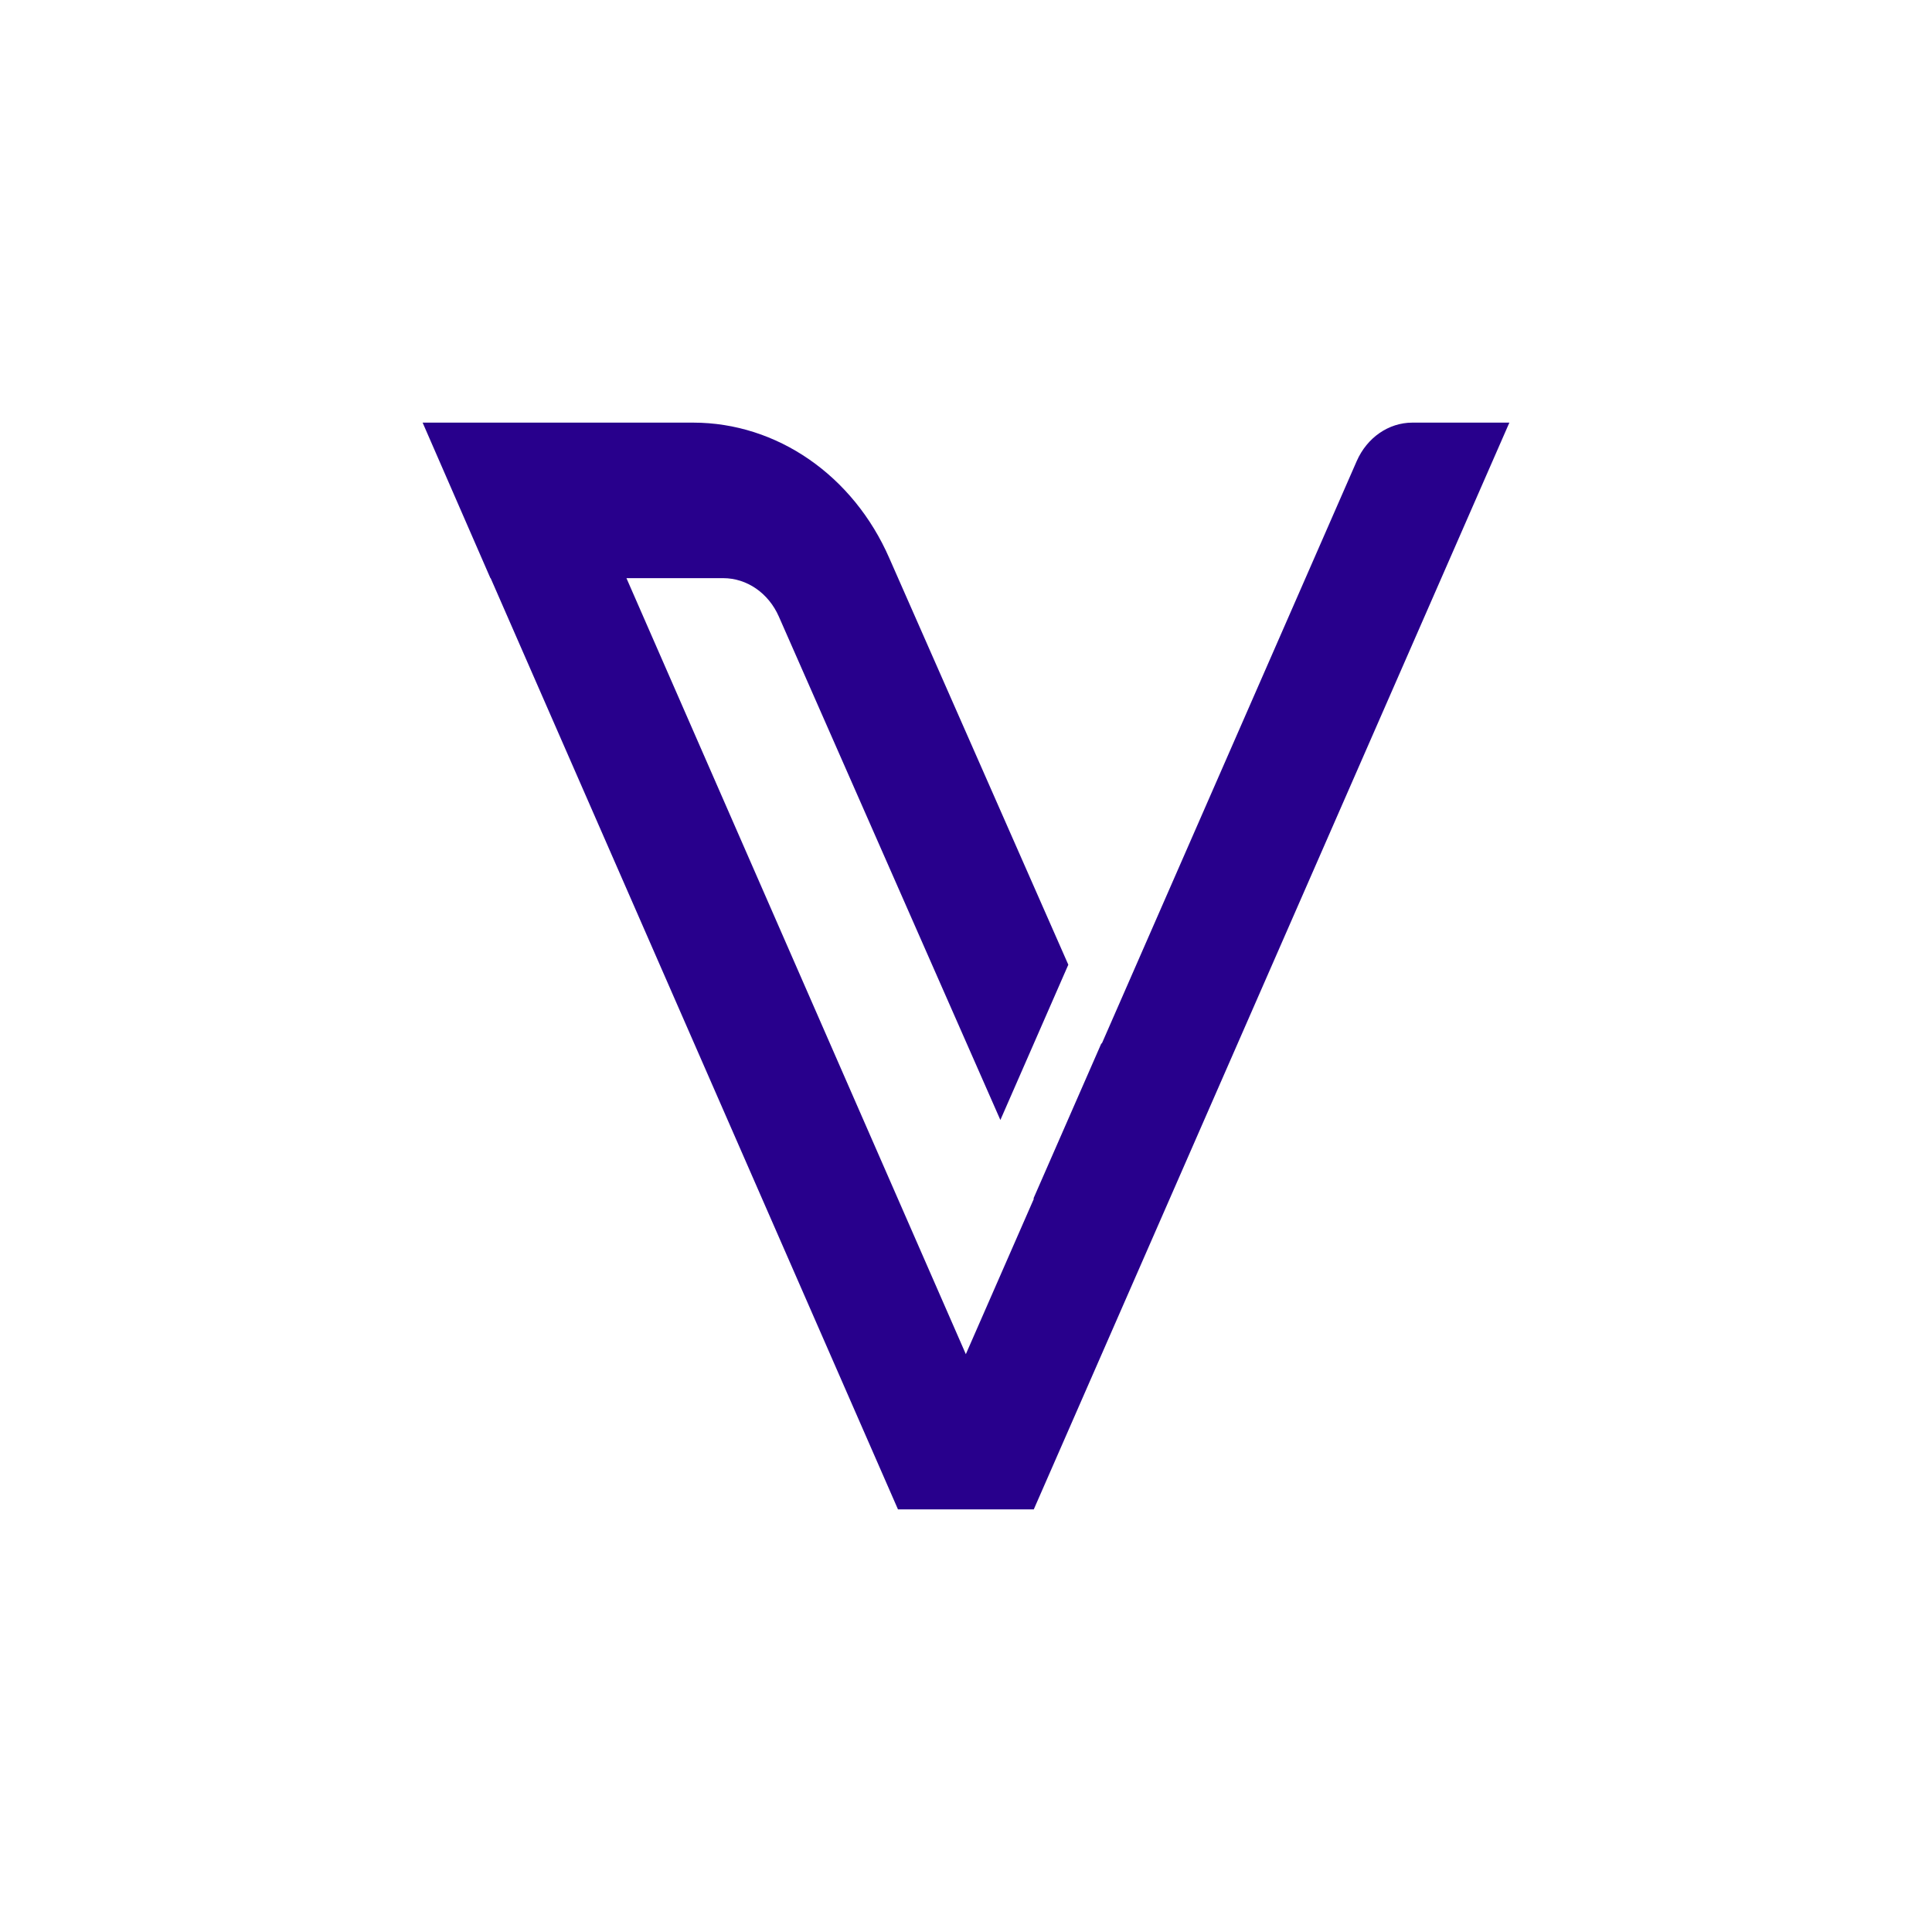
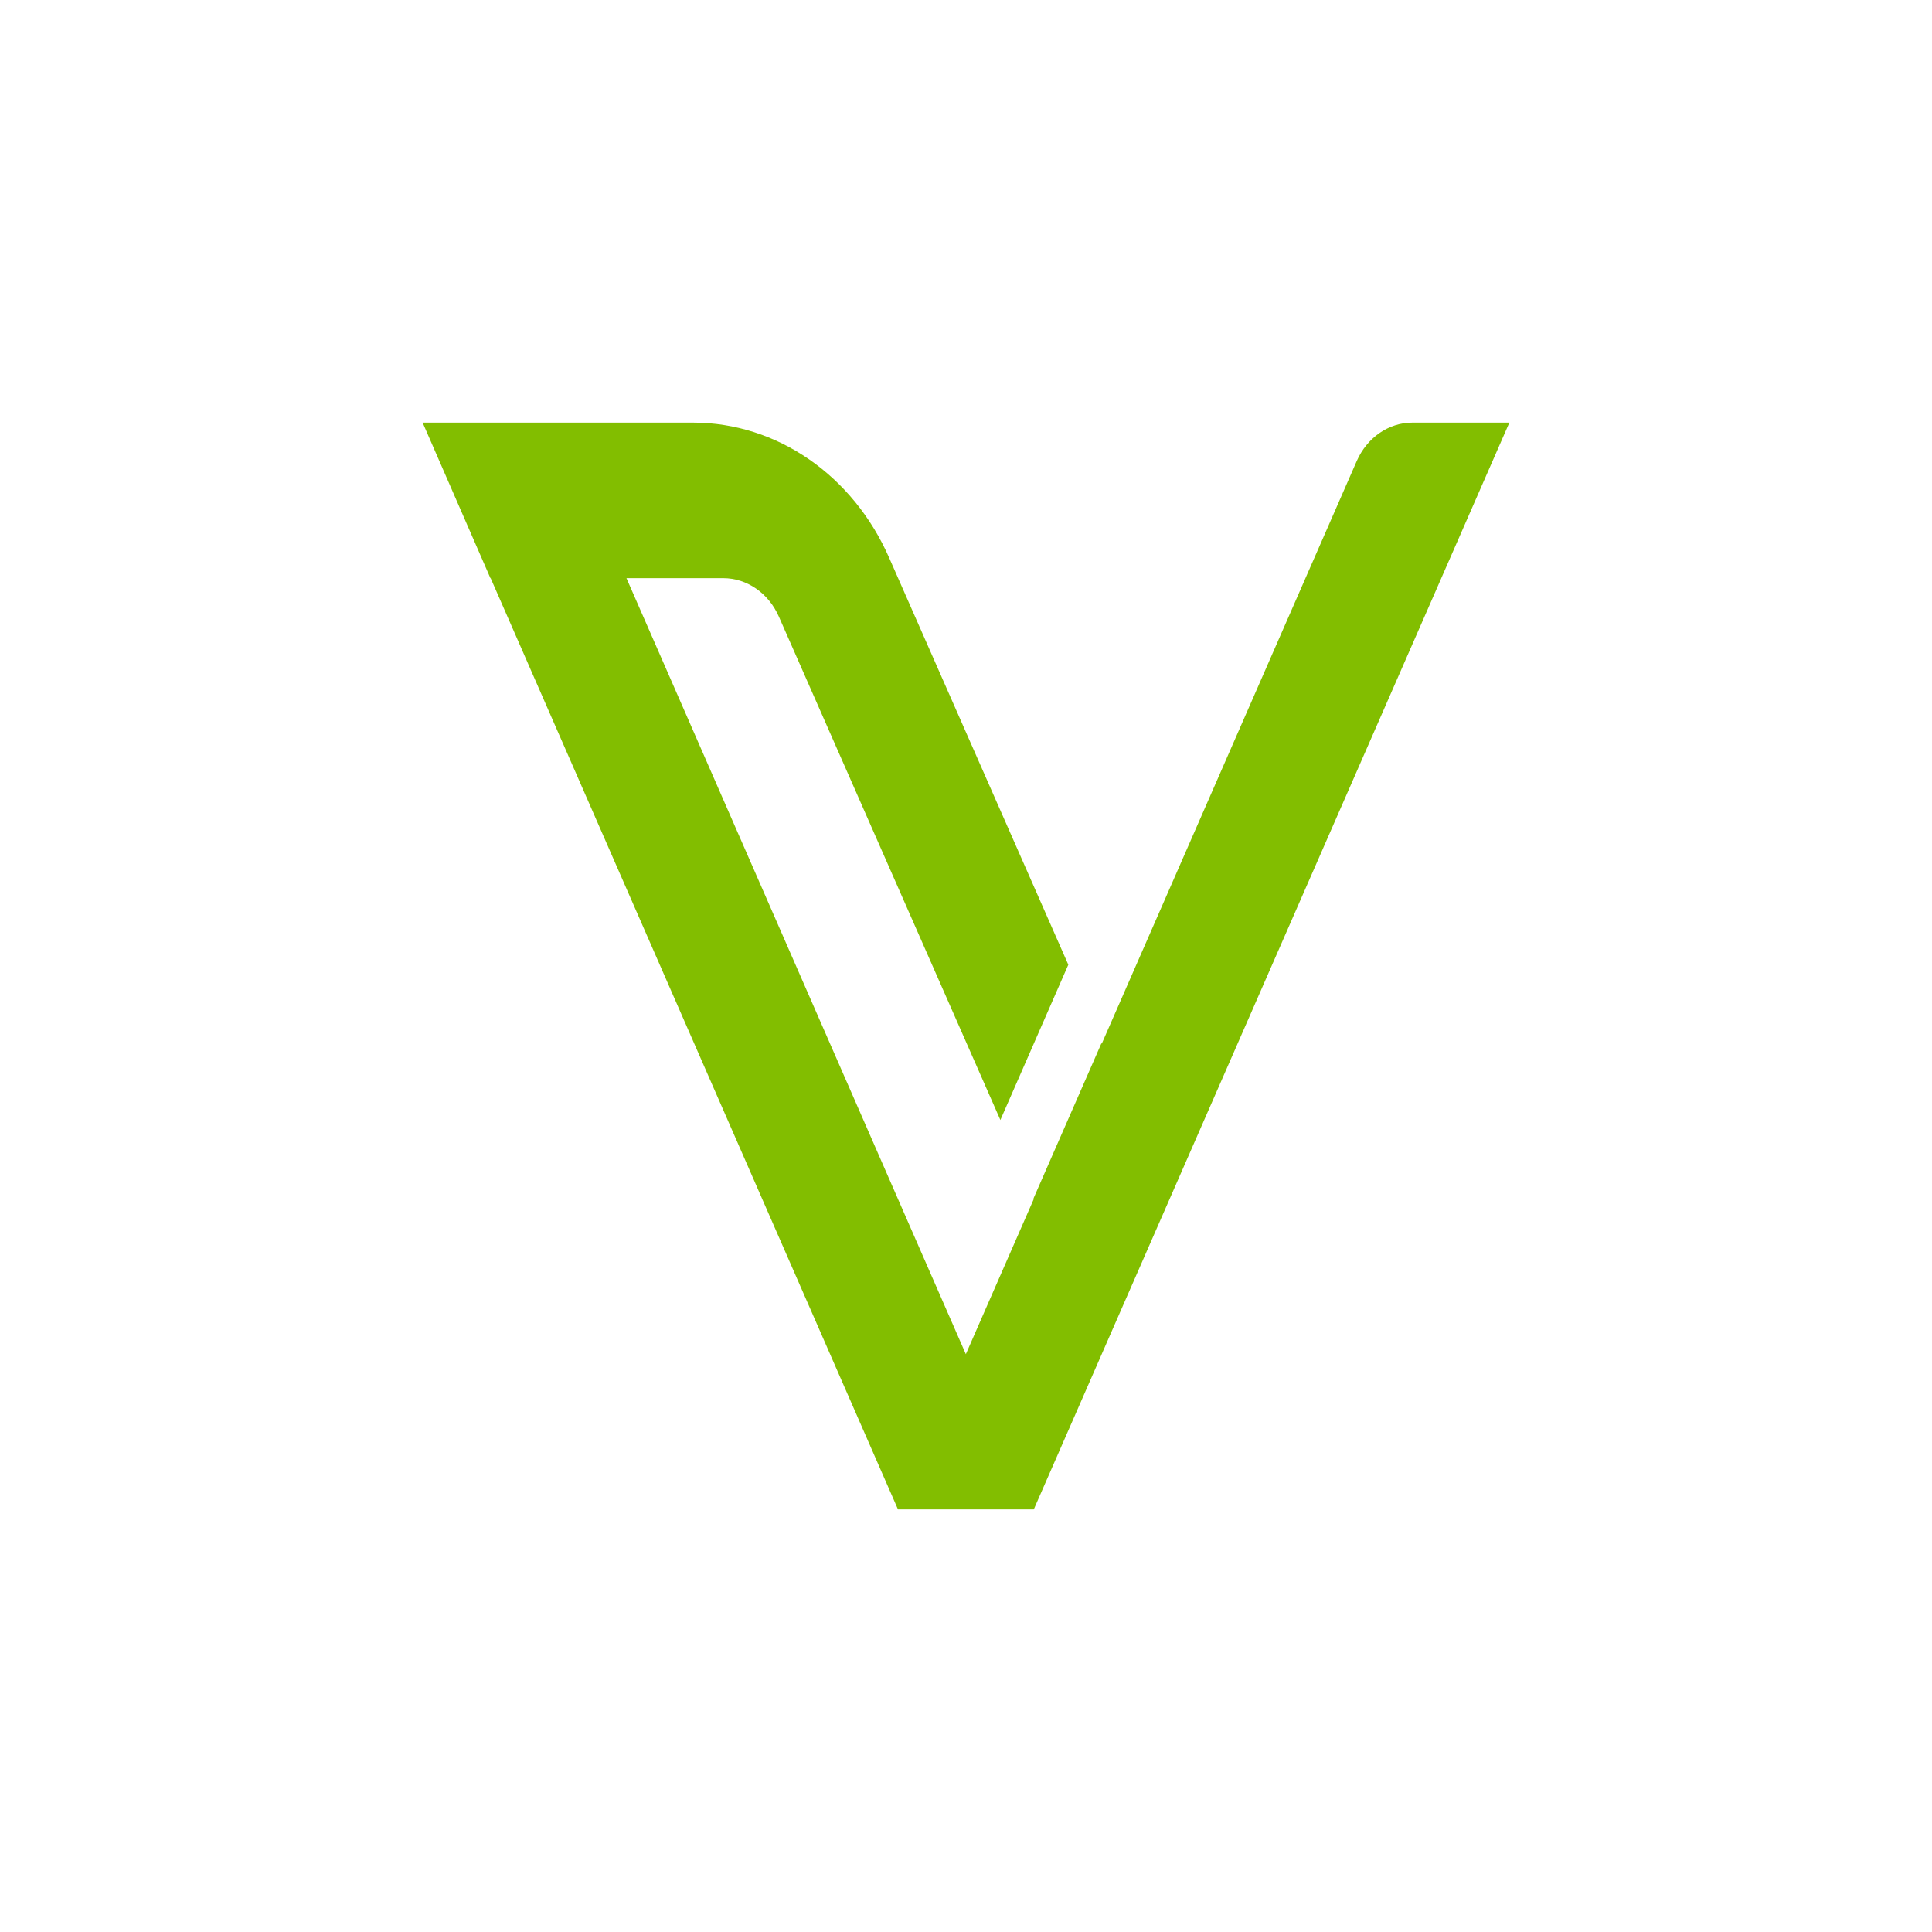
<svg width="24" height="24" viewBox="0 0 24 24" fill="none">
-   <path d="m 18.75,5.25 h -1.205 c -0.295,0 -0.563,0.186 -0.691,0.477 l -3.168,7.239 -0.003,-0.008 -0.844,1.928 0.003,0.008 -0.844,1.928 -4.216,-9.64 h 1.202 c 0.295,0 0.563,0.186 0.691,0.477 l 2.752,6.254 0.844,-1.929 -2.223,-5.049 C 10.599,5.905 9.651,5.25 8.61,5.25 H 6.938 5.25 5.25 l 0.842,1.932 h 0.003 L 11.155,18.75 h 1.687 z" fill="#28008C" />
+   <path d="m 18.75,5.25 h -1.205 c -0.295,0 -0.563,0.186 -0.691,0.477 l -3.168,7.239 -0.003,-0.008 -0.844,1.928 0.003,0.008 -0.844,1.928 -4.216,-9.64 h 1.202 c 0.295,0 0.563,0.186 0.691,0.477 l 2.752,6.254 0.844,-1.929 -2.223,-5.049 C 10.599,5.905 9.651,5.25 8.61,5.25 H 6.938 5.25 5.25 l 0.842,1.932 h 0.003 L 11.155,18.75 h 1.687 z" fill="#82BE00" />
</svg>
